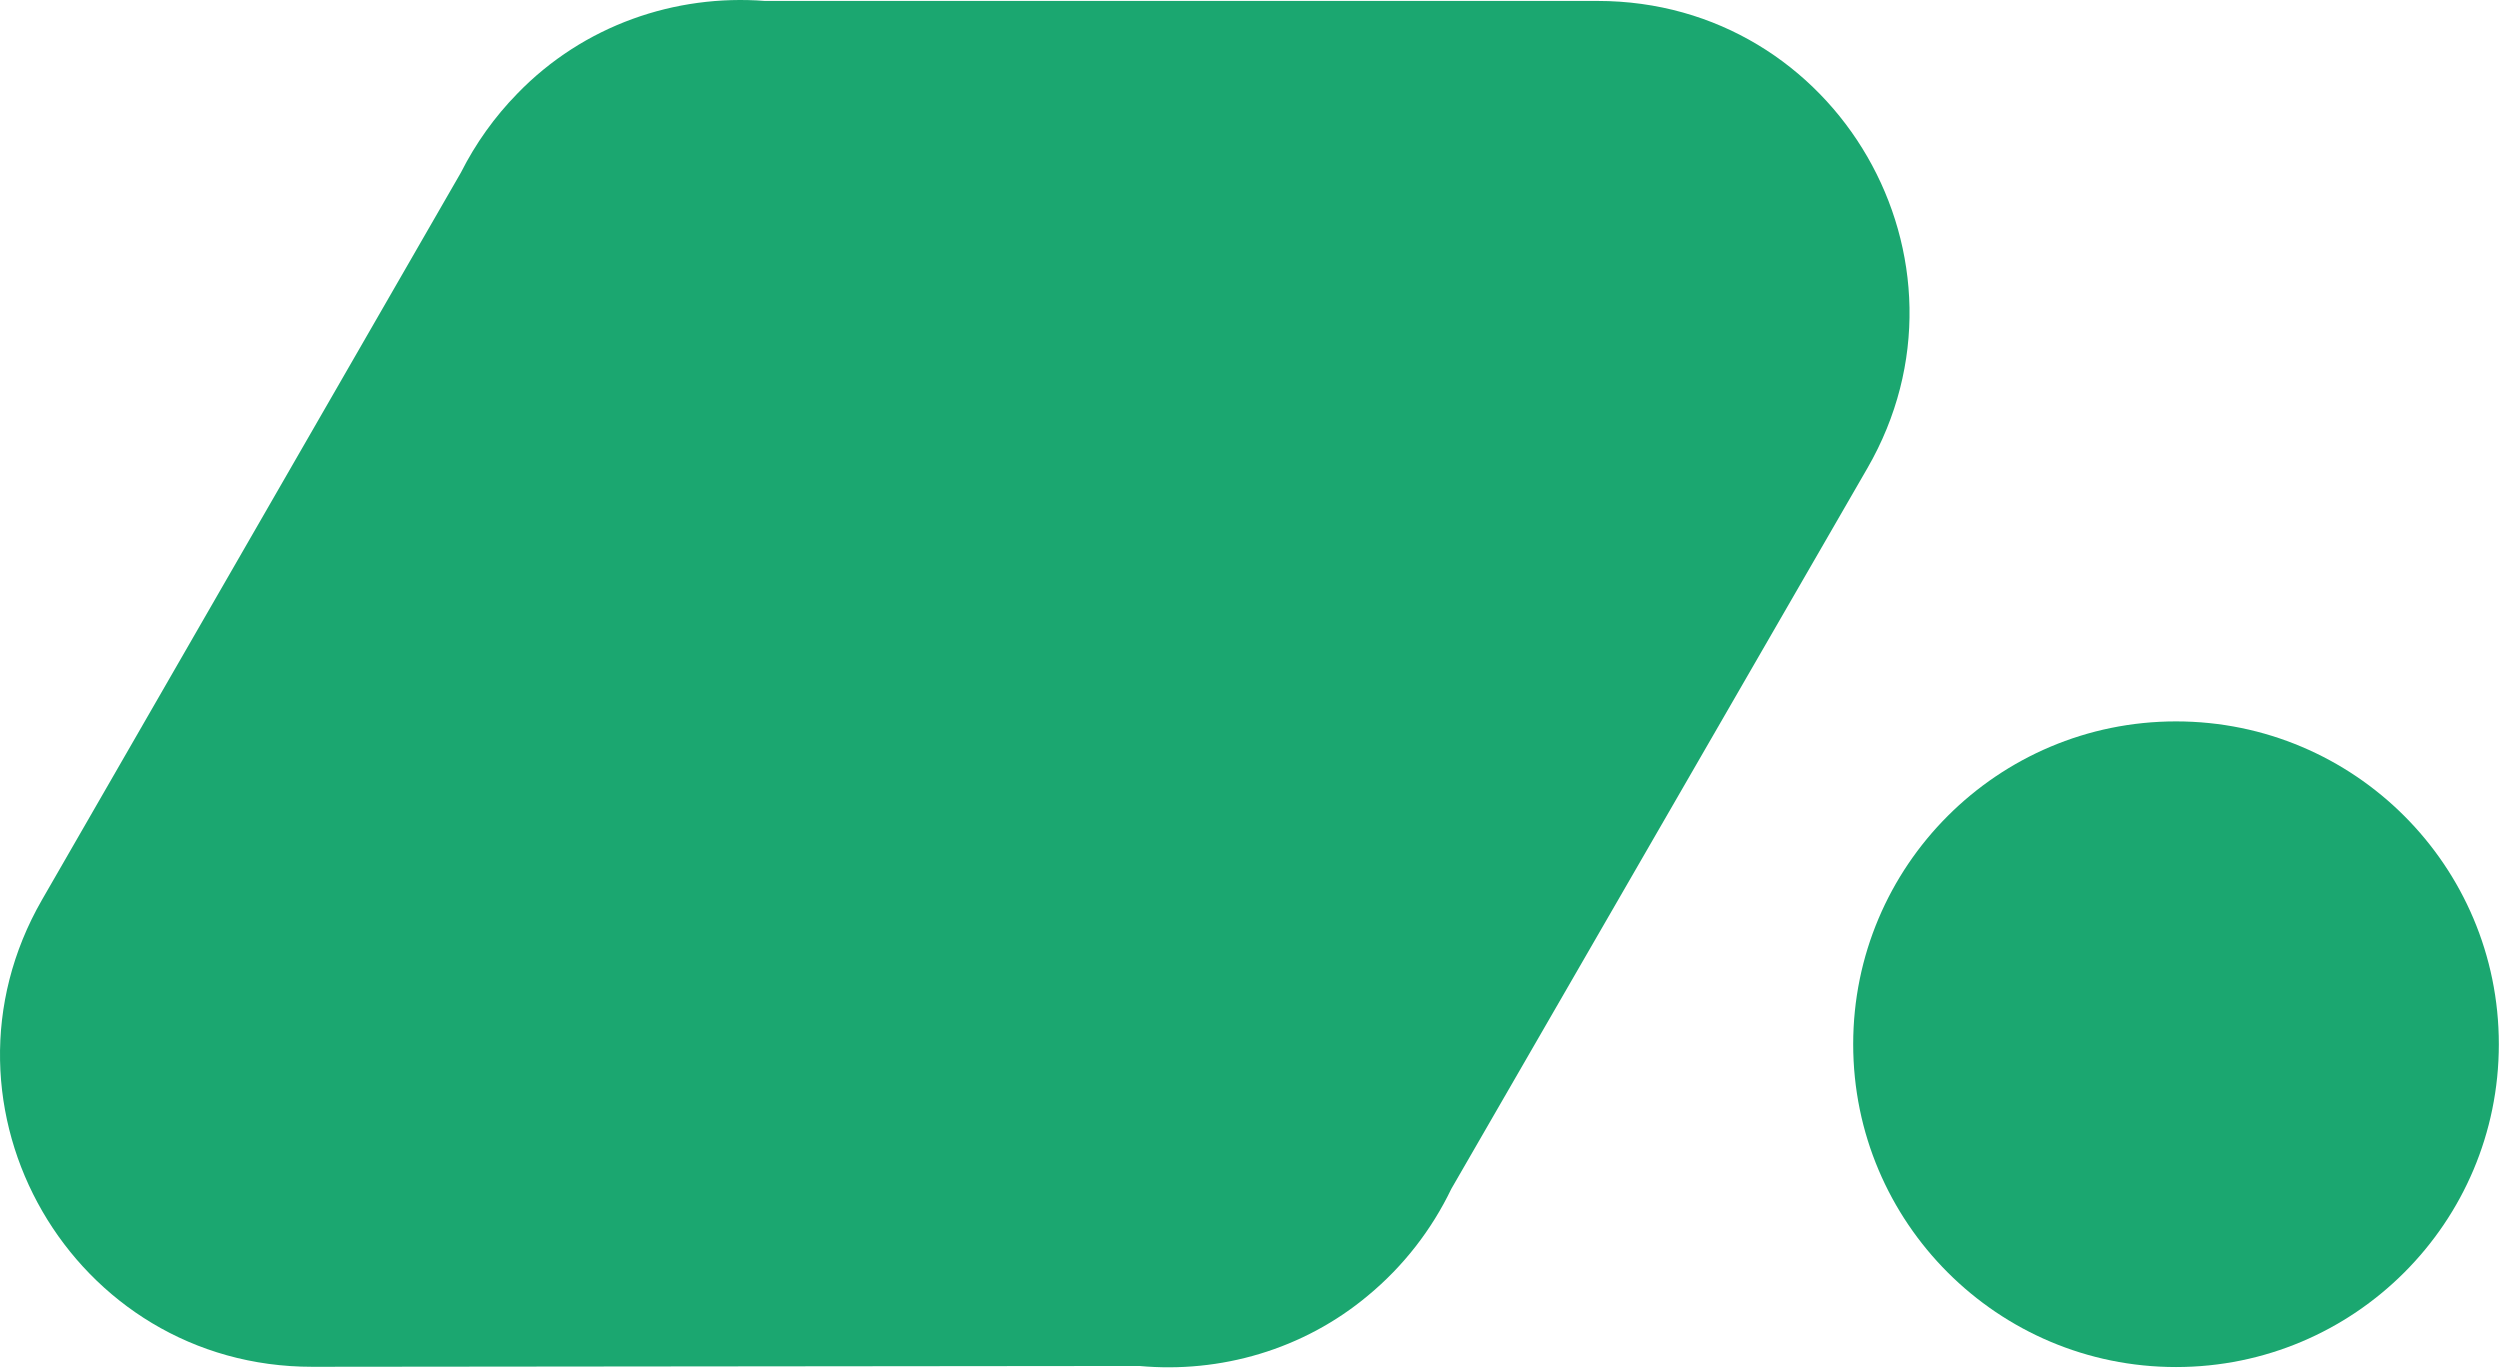
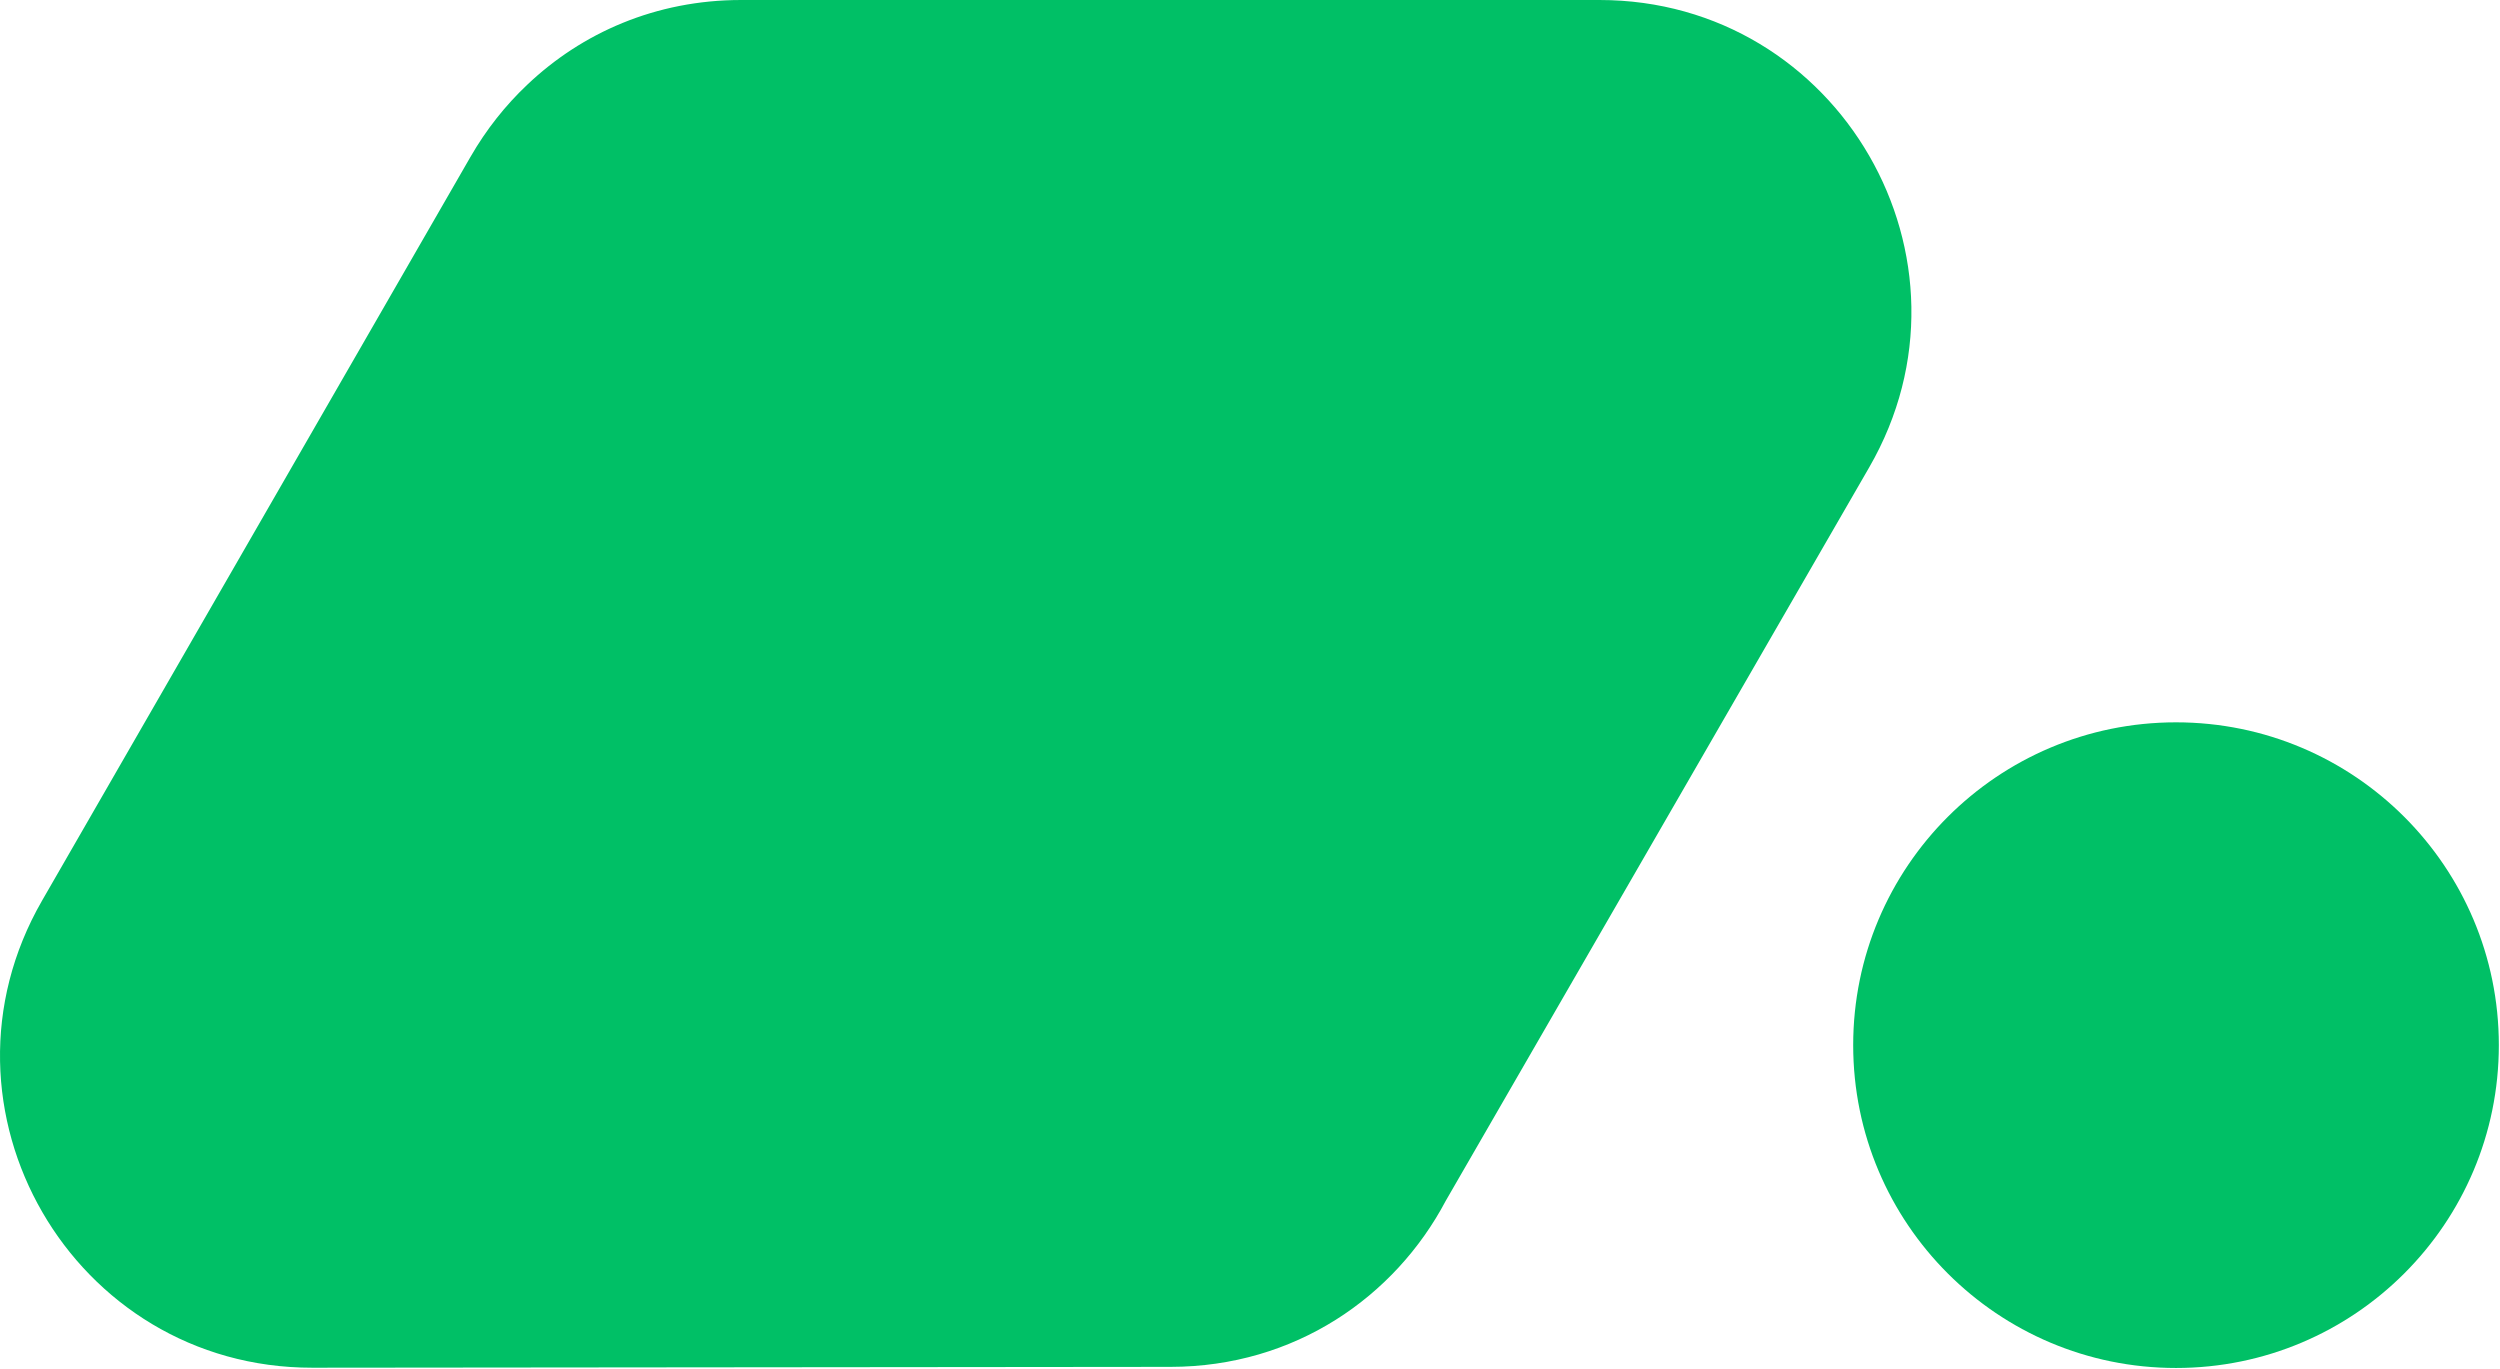
<svg xmlns="http://www.w3.org/2000/svg" width="1332" height="729" viewBox="0 0 1332 729" fill="none">
-   <path fill-rule="evenodd" clip-rule="evenodd" d="M275.605 49.904C311.006 13.305 359.936 -3.168 407.512 0.501H851.159C978.946 0.501 1058.81 138.835 994.919 249.501L773.252 633.438C762.811 655.169 747.748 674.624 729.019 690.142C694.393 719.195 650.05 731.743 607.03 727.789L166.412 728.226C38.625 728.352 -41.378 590.097 22.406 479.367L245.593 91.91C253.367 76.5 263.488 62.294 275.605 49.904Z" fill="#1BA770" />
-   <circle cx="1159.38" cy="556.359" r="172" fill="#1BA770" />
+   <path d="M852.159 0C979.945 4.22562e-06 1059.81 138.333 995.919 249L770.303 639.776C743.208 691 689.894 728.202 623.673 728.268L166.411 728.719C38.625 728.845 -41.378 590.591 22.406 479.861L250.645 83.636C259.165 68.845 269.397 56.027 280.884 45.183C309.913 17.564 349.363 -1.50572e-06 394.898 0H852.159Z" fill="#00C066" />
+   <circle cx="1159.38" cy="556.859" r="172" fill="#00C066" />
</svg>
